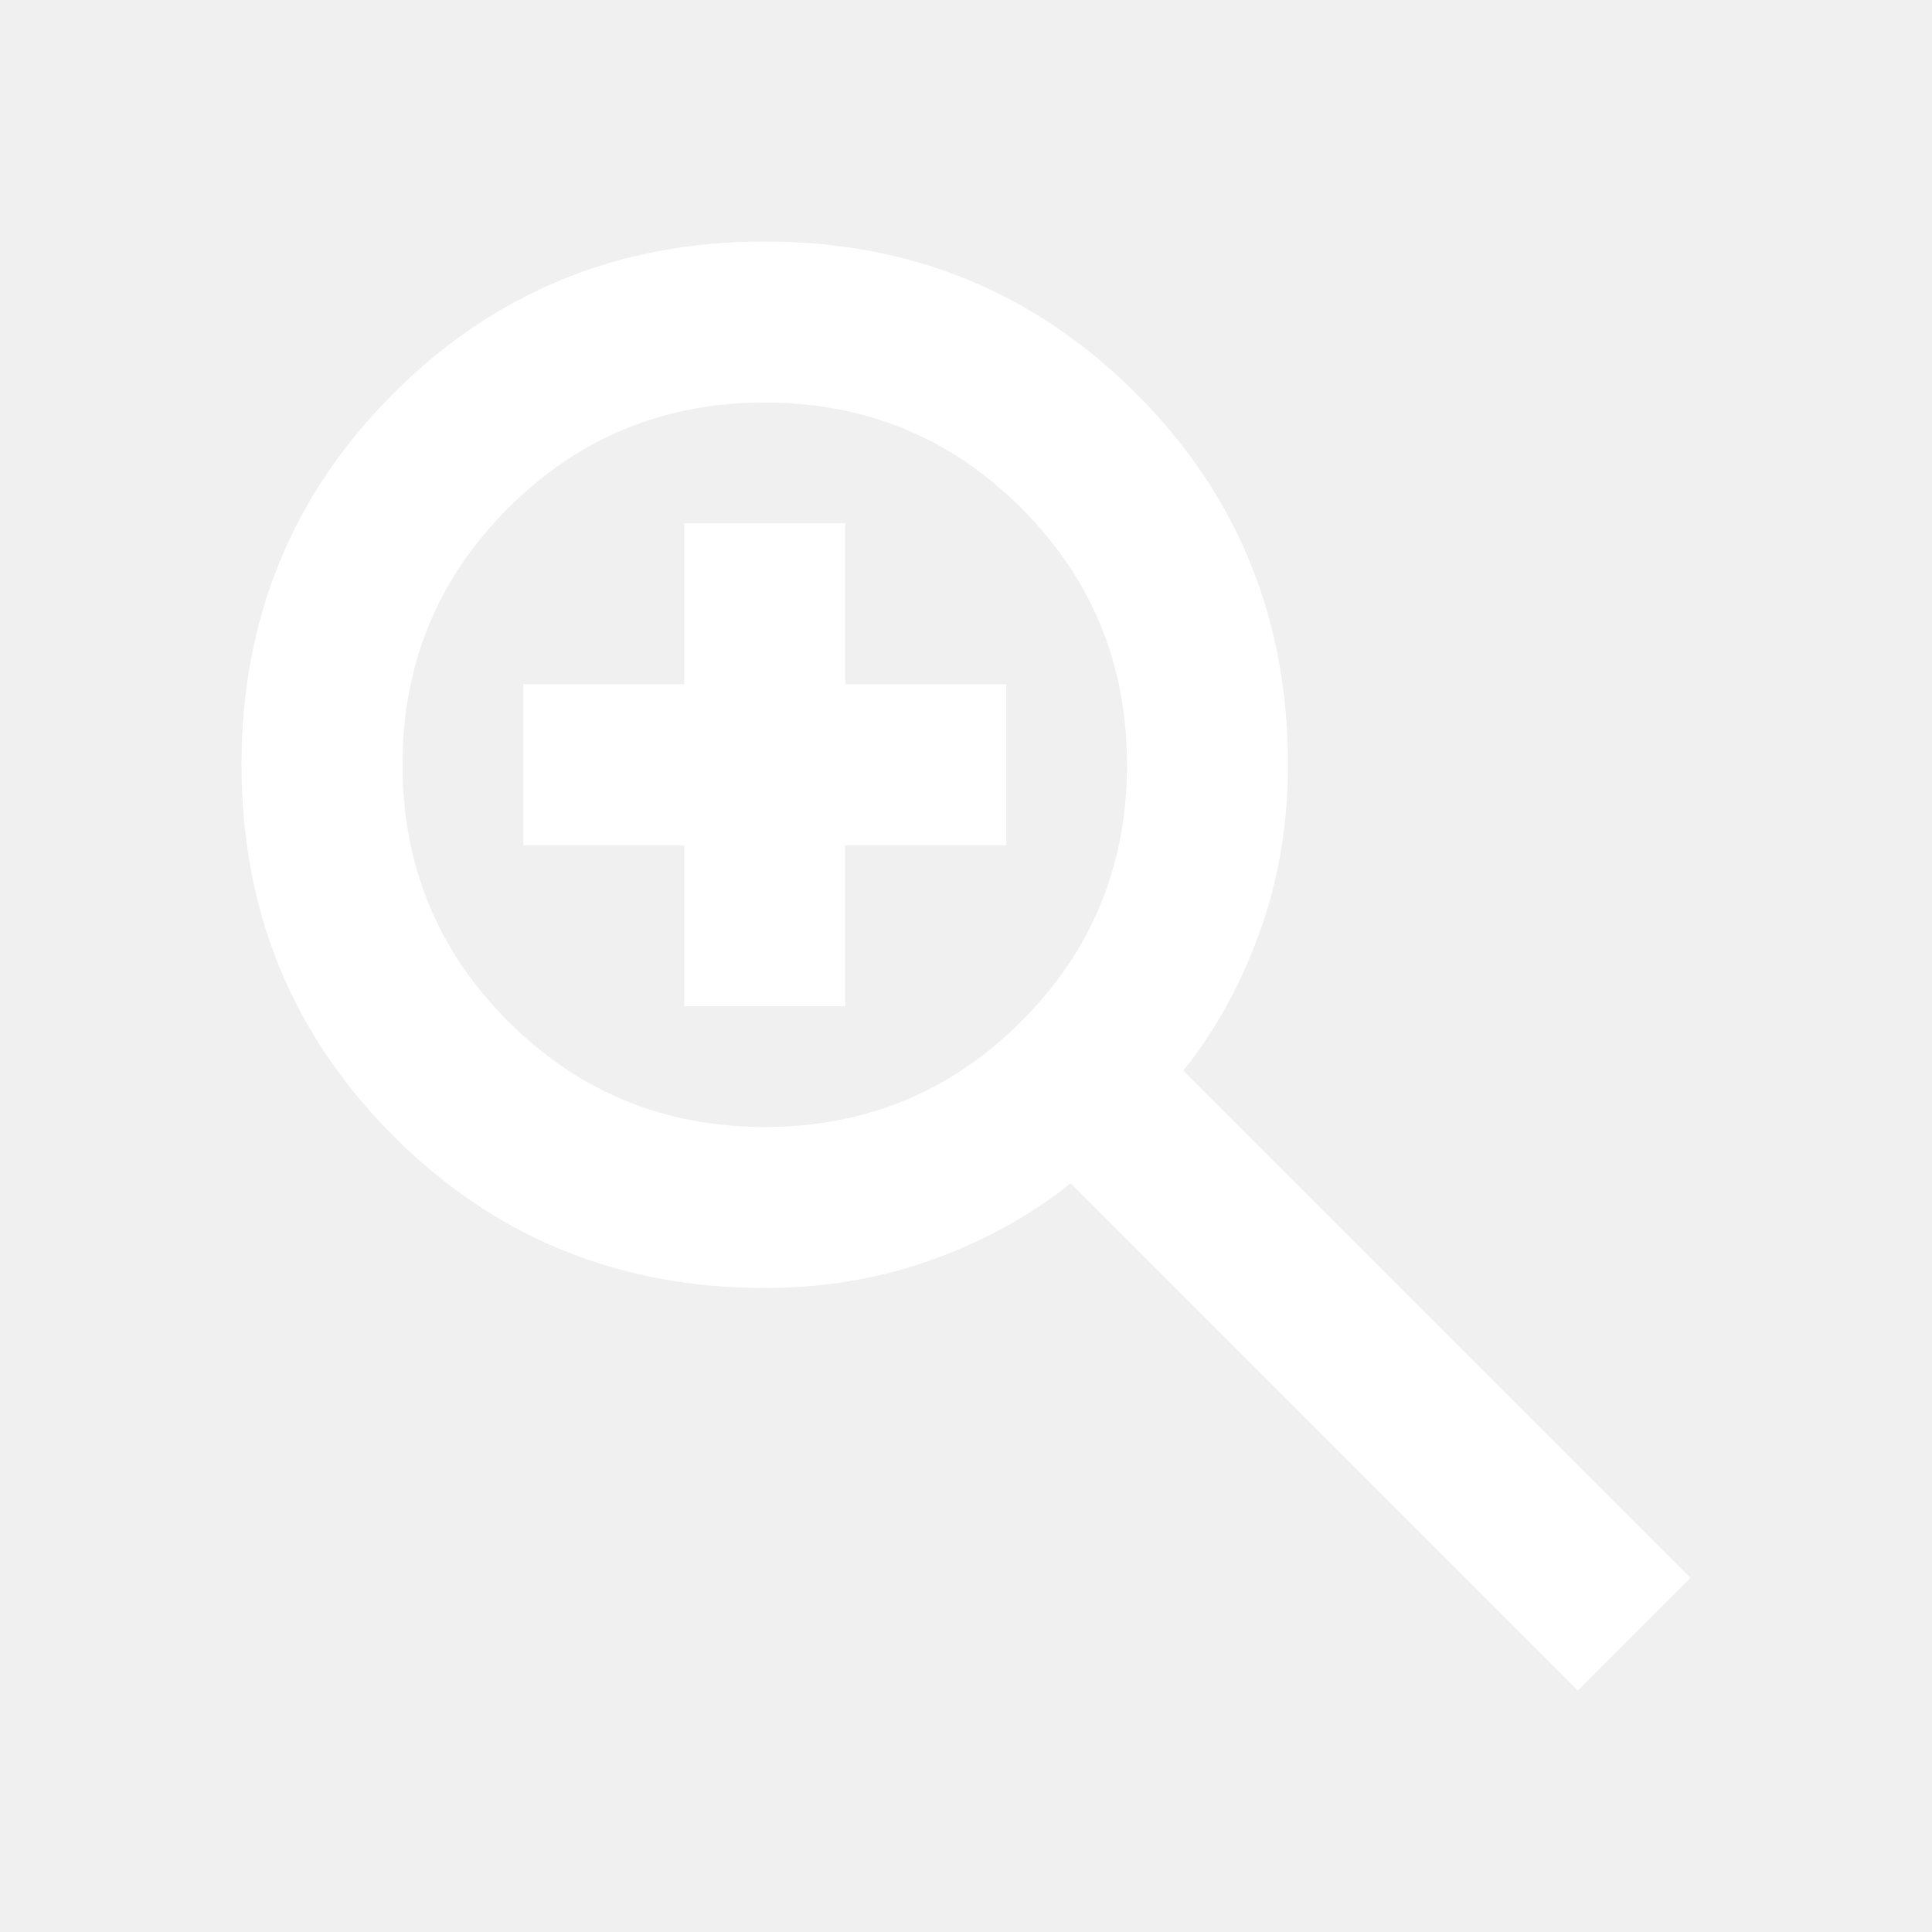
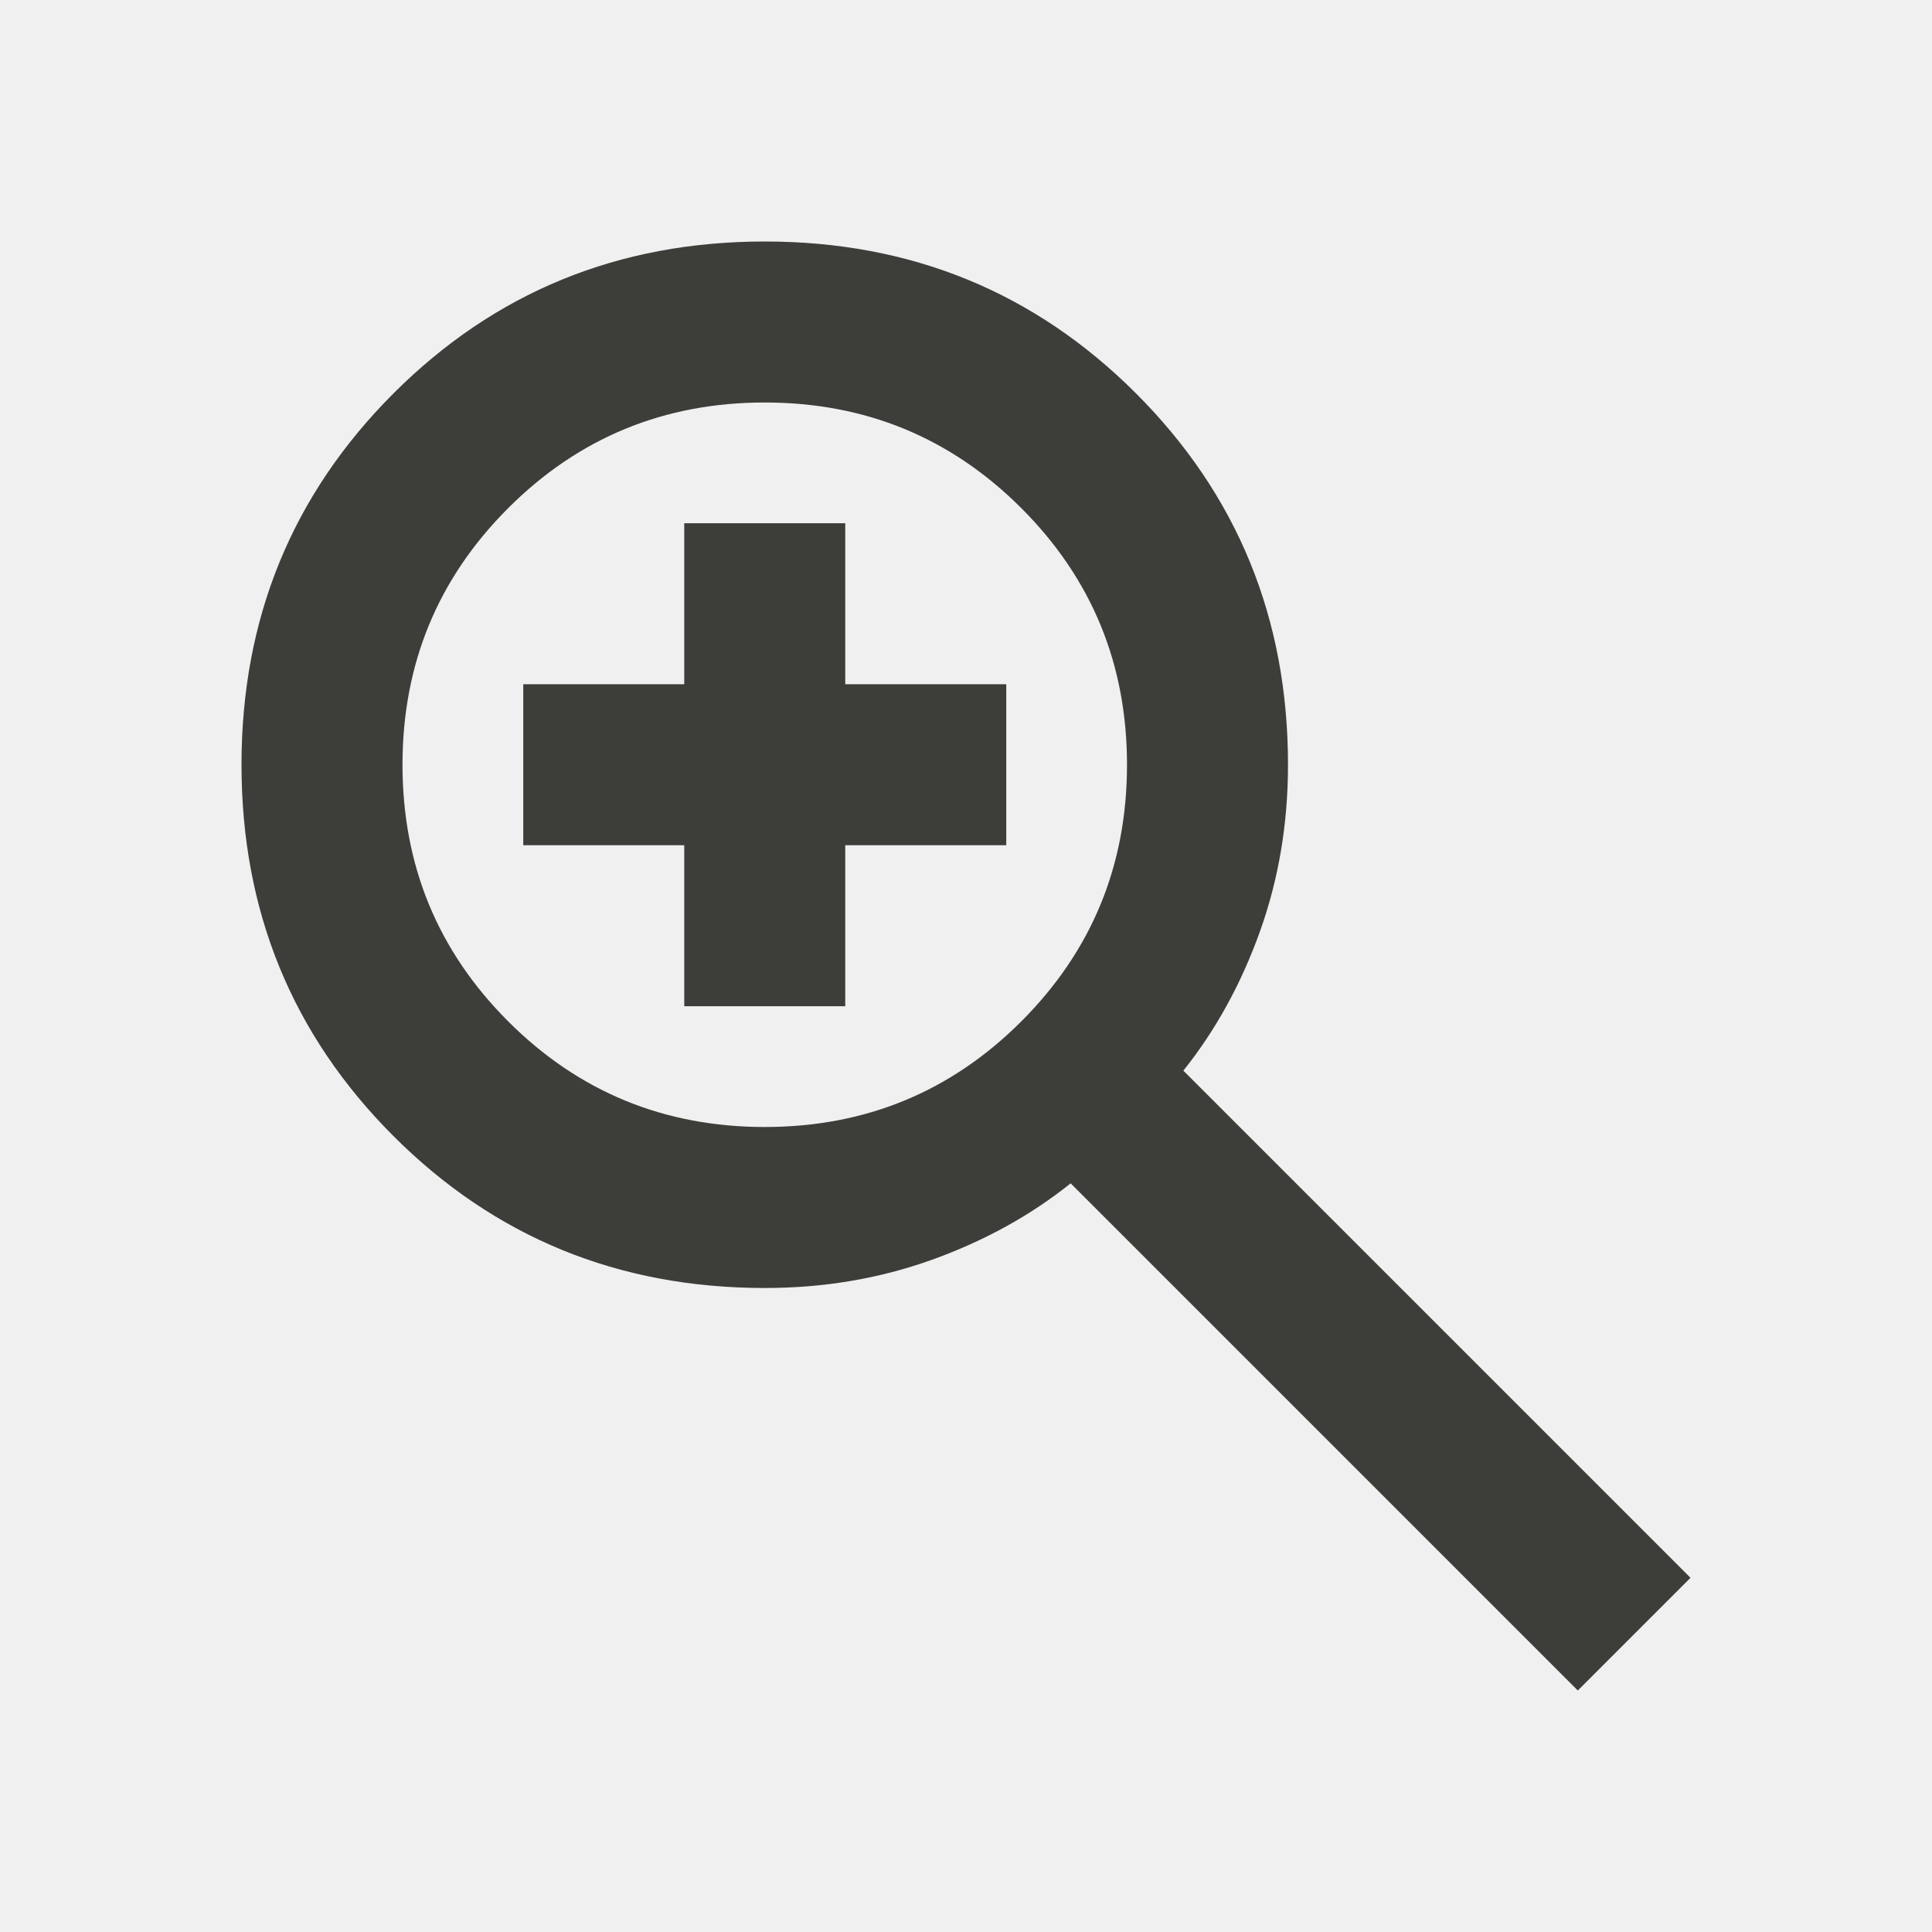
- <svg xmlns="http://www.w3.org/2000/svg" height="24px" viewBox="0 -960 960 960" width="24px" fill="#FFFFFF">
+ <svg xmlns="http://www.w3.org/2000/svg" height="24px" viewBox="0 -960 960 960" width="24px" fill="#3d3d3a">
  <path d="M784-120 532-372q-30 24-69 38t-83 14q-109 0-184.5-75.5T120-580q0-109 75.5-184.5T380-840q109 0 184.5 75.5T640-580q0 44-14 83t-38 69l252 252-56 56ZM380-400q75 0 127.5-52.5T560-580q0-75-52.5-127.5T380-760q-75 0-127.5 52.5T200-580q0 75 52.5 127.5T380-400Zm-40-60v-80h-80v-80h80v-80h80v80h80v80h-80v80h-80Z" />
</svg>
